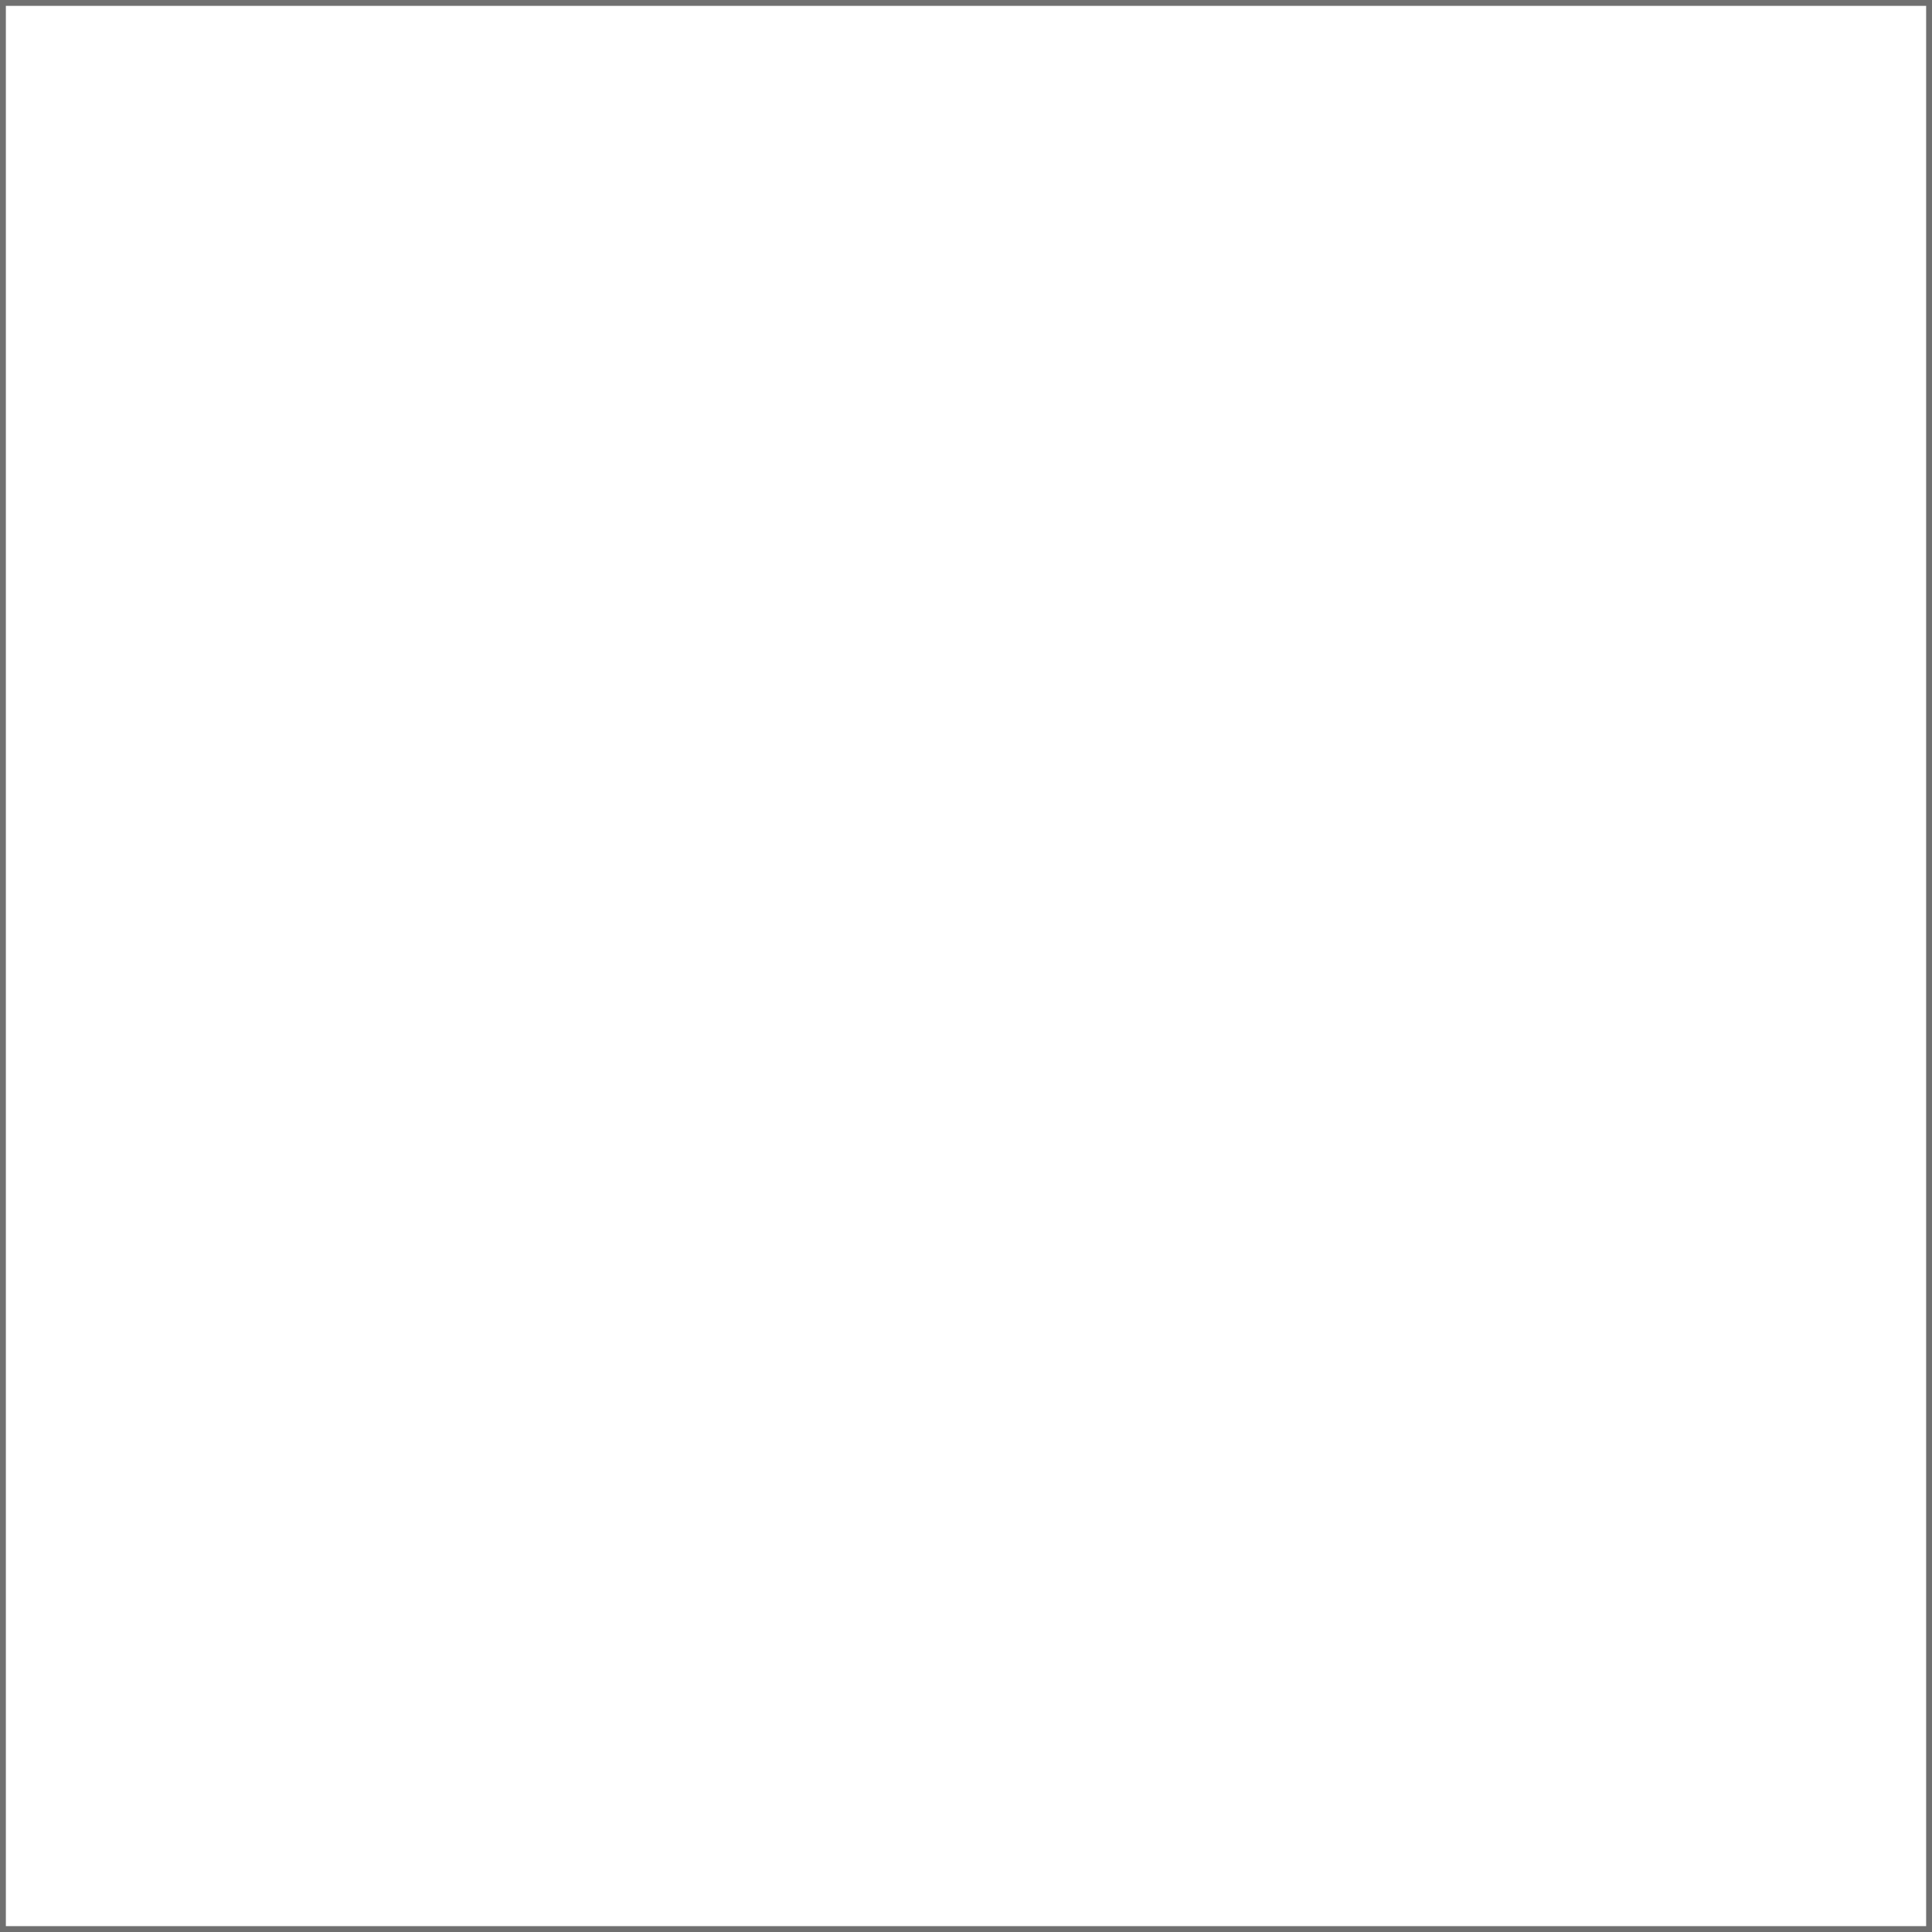
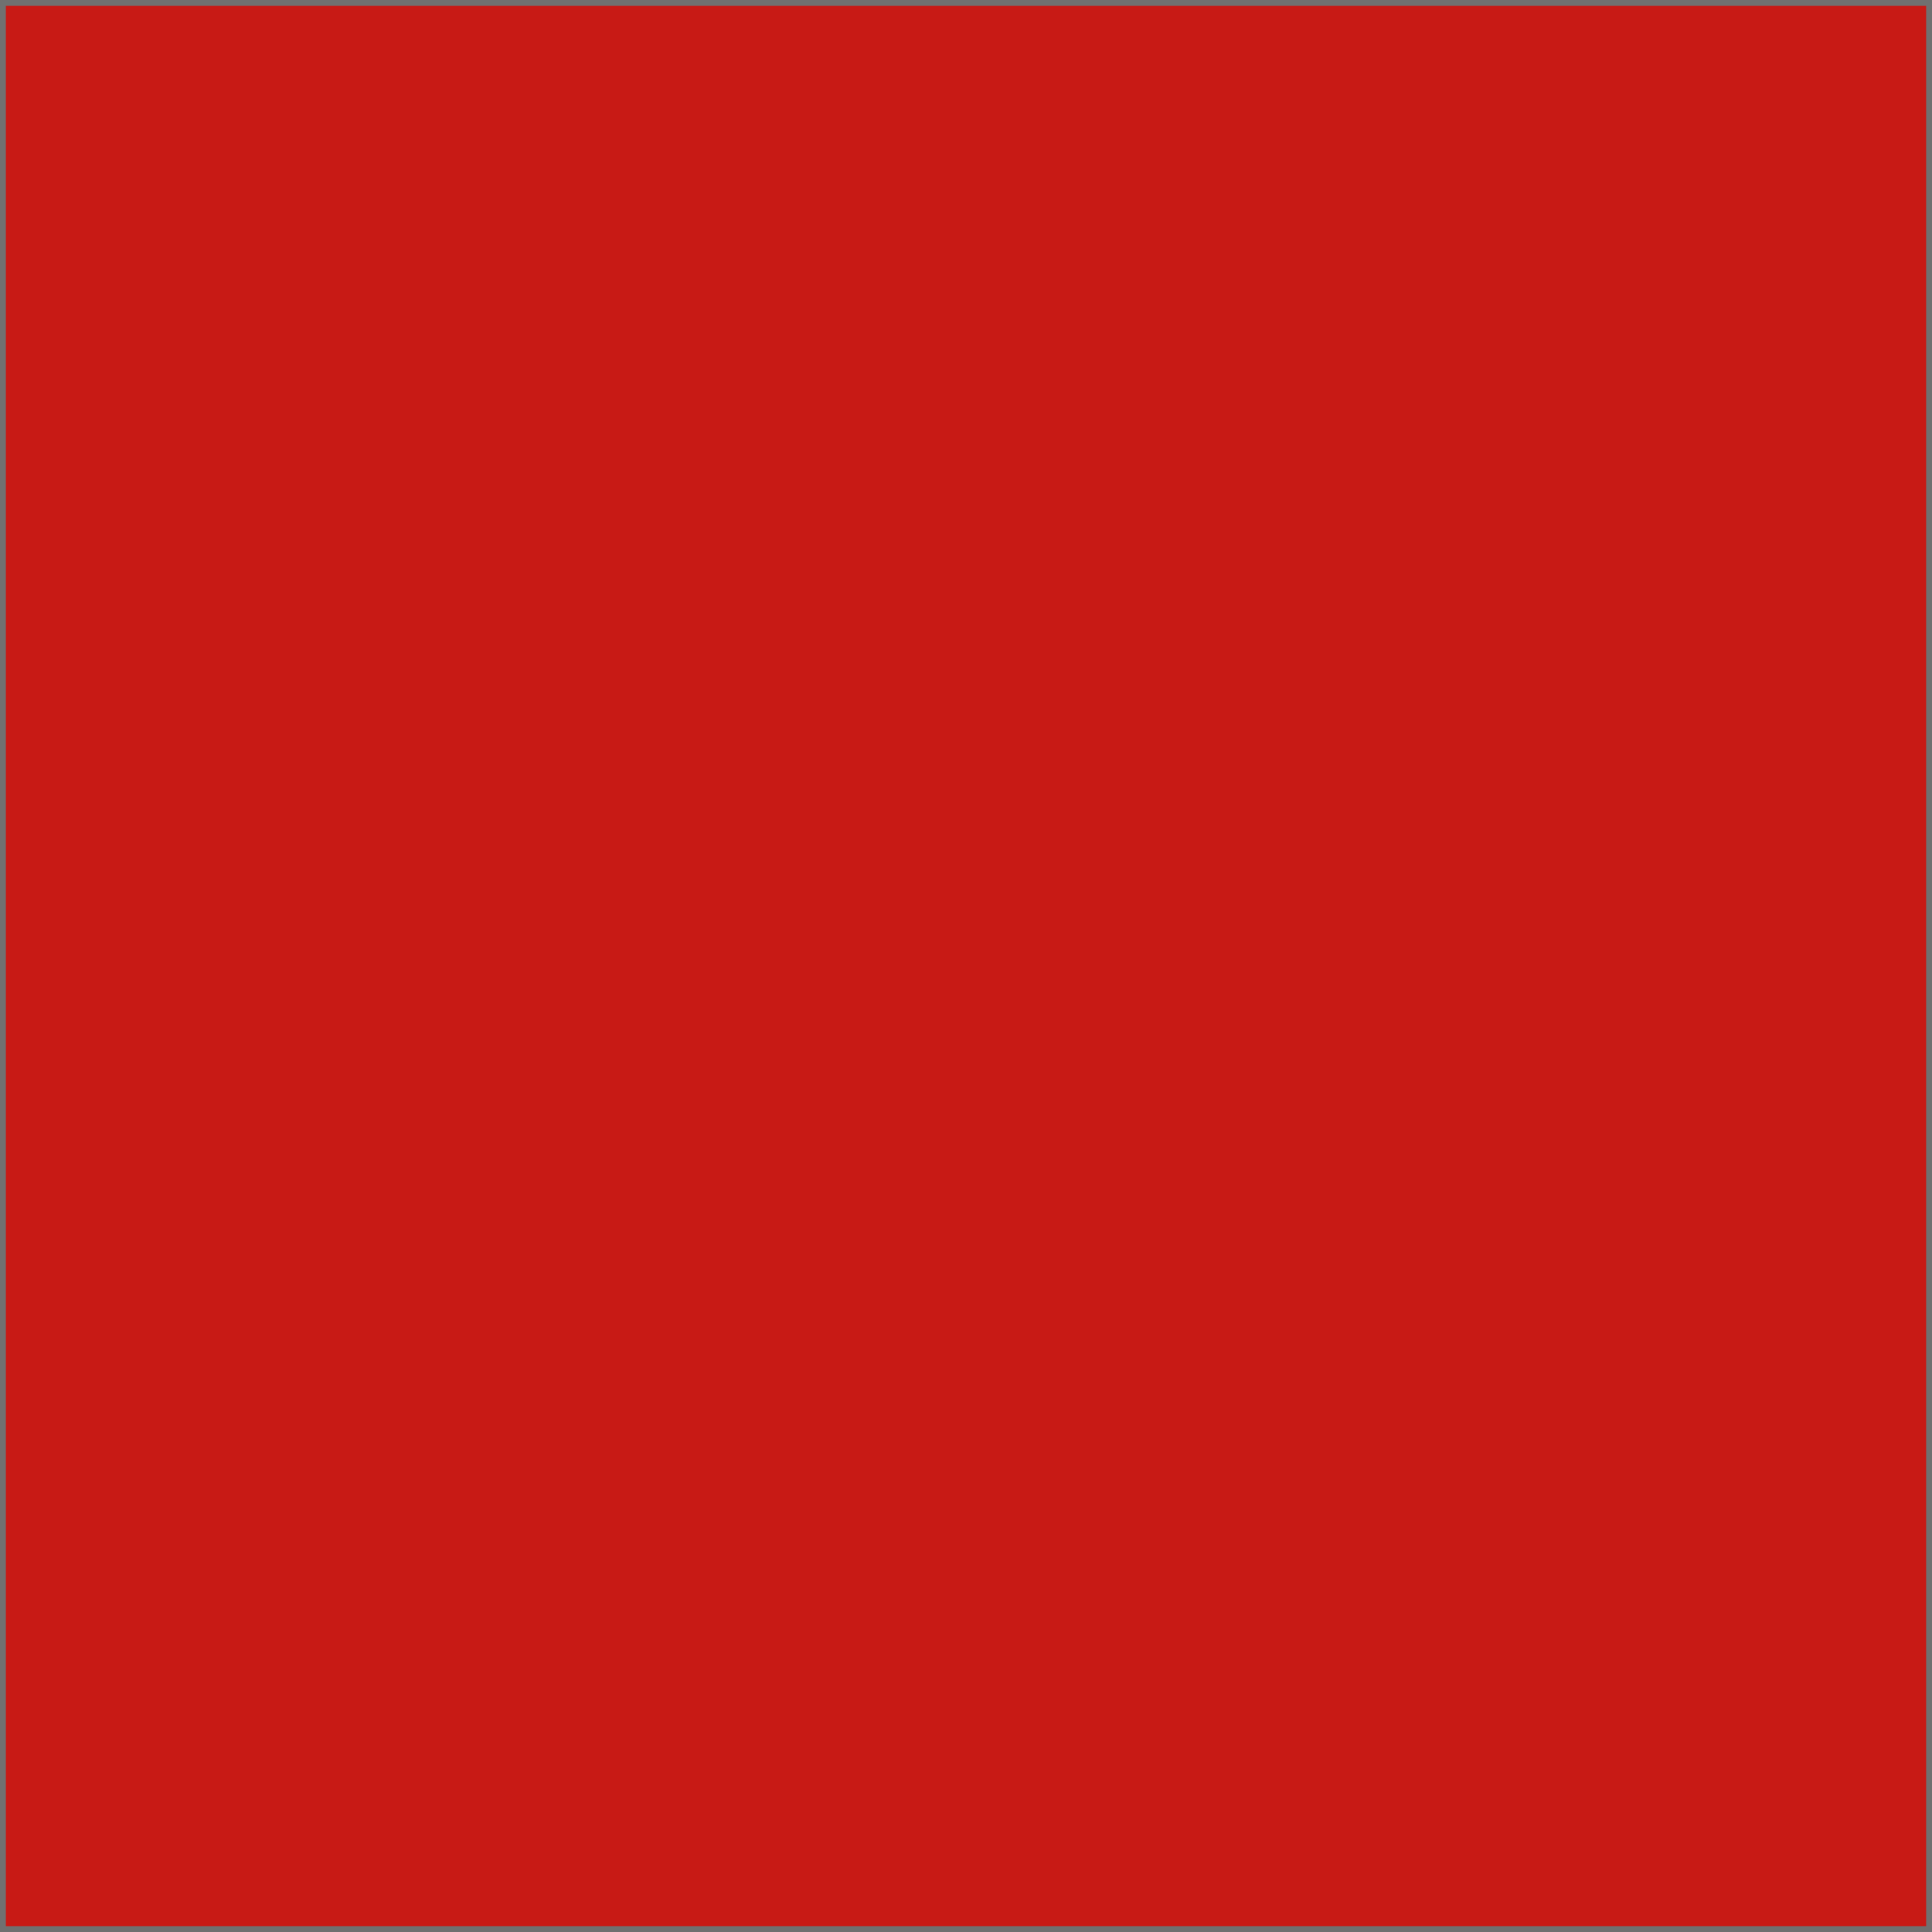
<svg xmlns="http://www.w3.org/2000/svg" width="330" height="330" viewBox="0 0 330 330">
-   <g id="Rectangle_8" data-name="Rectangle 8" fill="#fff" stroke="#707070" stroke-width="1">
+   <g id="Rectangle_8" data-name="Rectangle 8" fill="#C81A15" stroke="#707070" stroke-width="1">
    <rect width="330" height="330" stroke="none" />
    <rect x="0.5" y="0.5" width="329" height="329" fill="none" />
  </g>
</svg>
